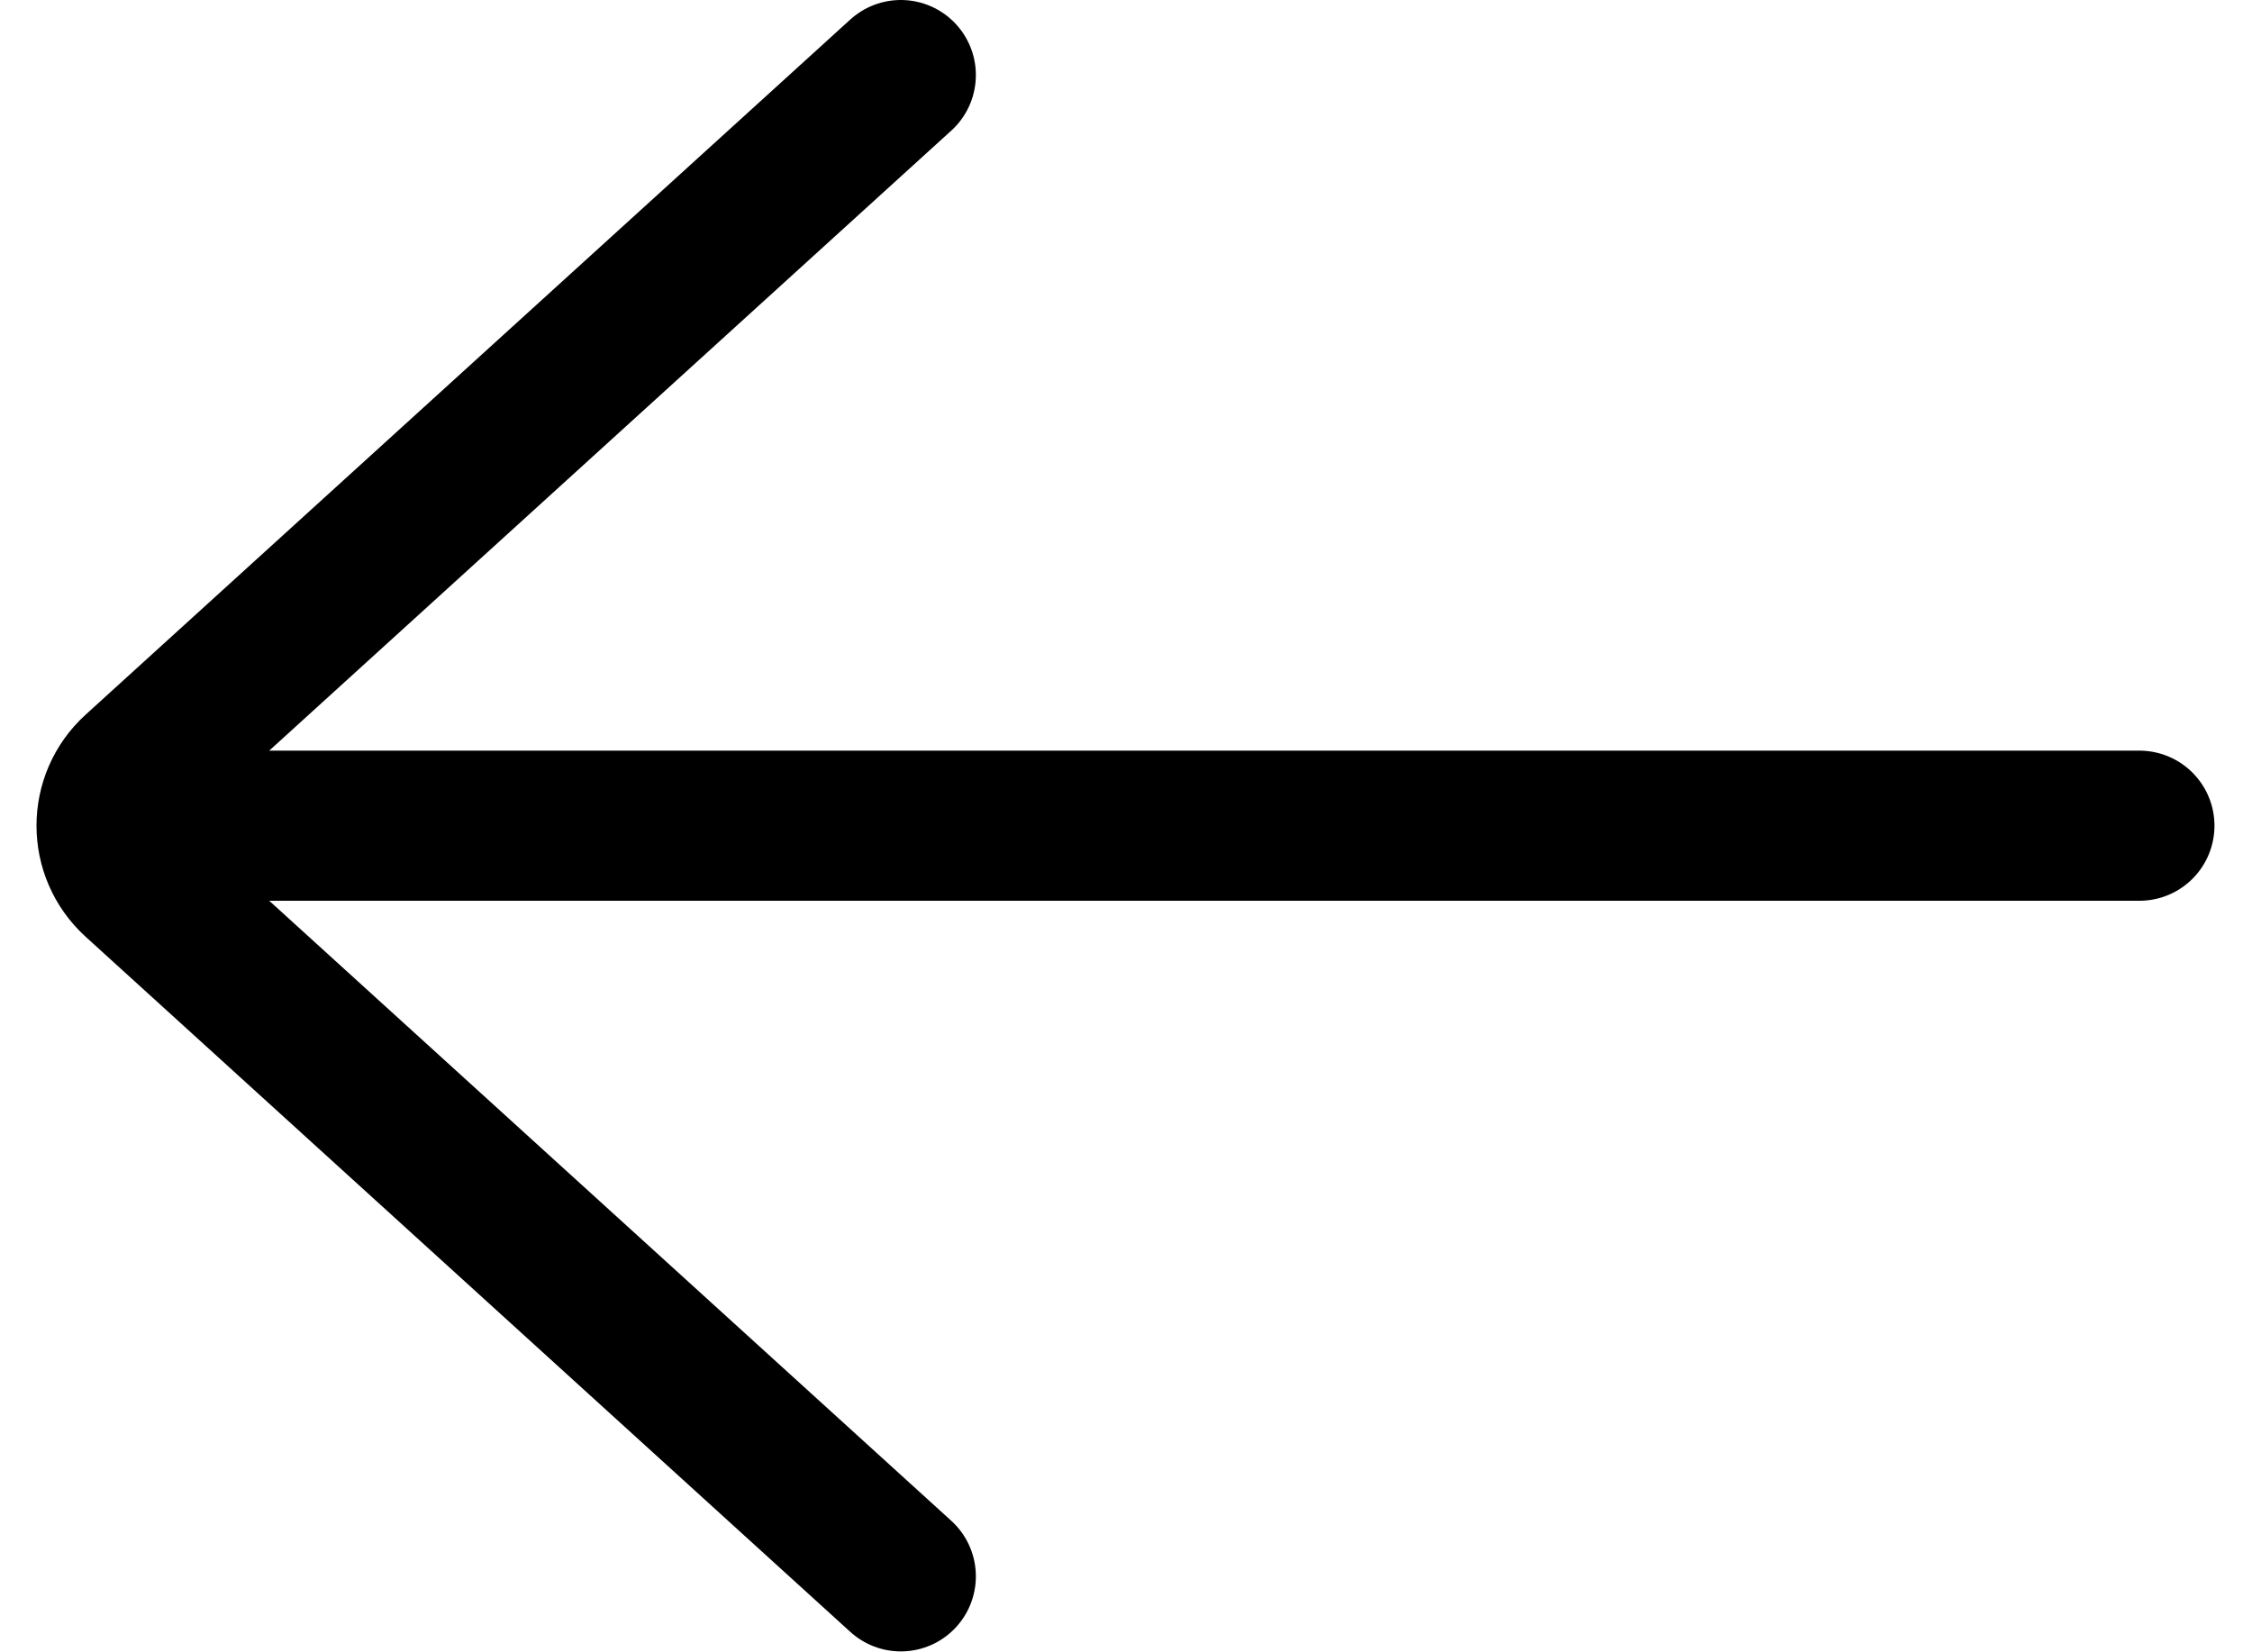
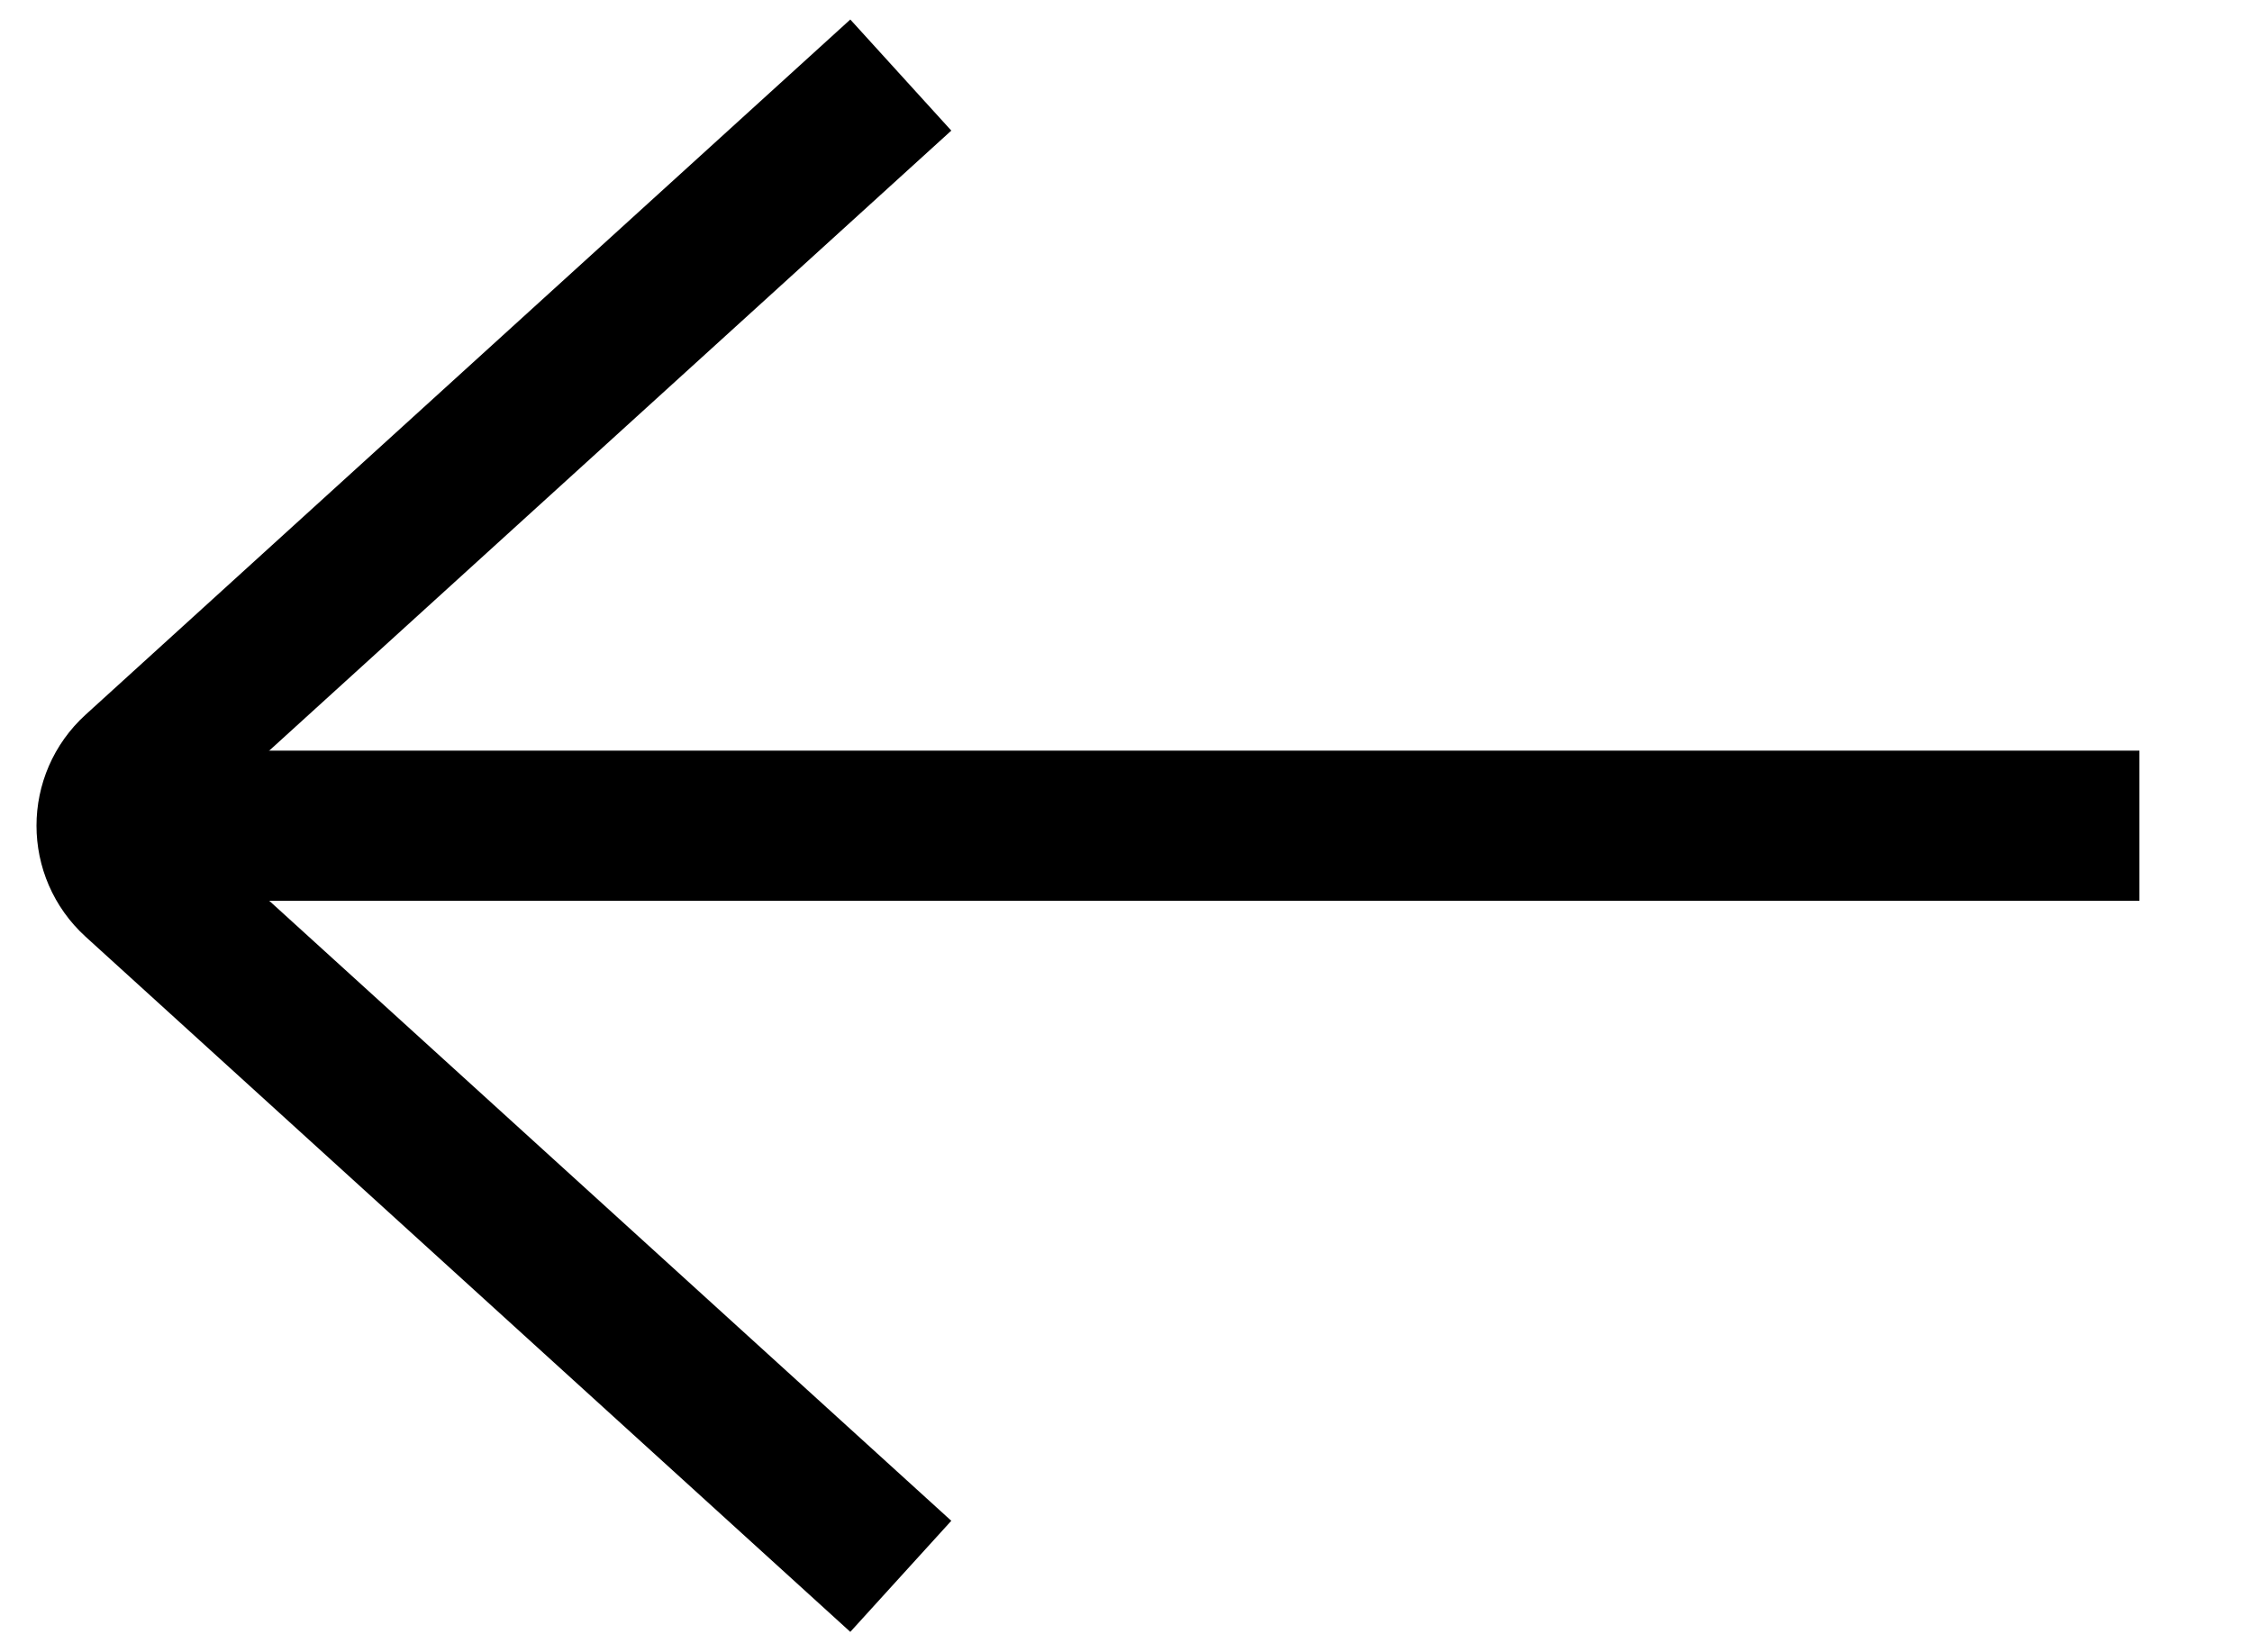
<svg xmlns="http://www.w3.org/2000/svg" width="30" height="22" viewBox="0 0 30 22" fill="none">
-   <path d="M12 1L1.814 10.26C1.377 10.657 1.377 11.343 1.814 11.74L12 21" stroke="black" stroke-width="2" stroke-linecap="round" />
-   <path d="M2 11H28.5" stroke="black" stroke-width="2" stroke-linecap="round" />
+   <path d="M12 1L1.814 10.26C1.377 10.657 1.377 11.343 1.814 11.74L12 21" stroke="black" stroke-width="2" strokeLinecap="round" />
+   <path d="M2 11H28.5" stroke="black" stroke-width="2" strokeLinecap="round" />
</svg>
